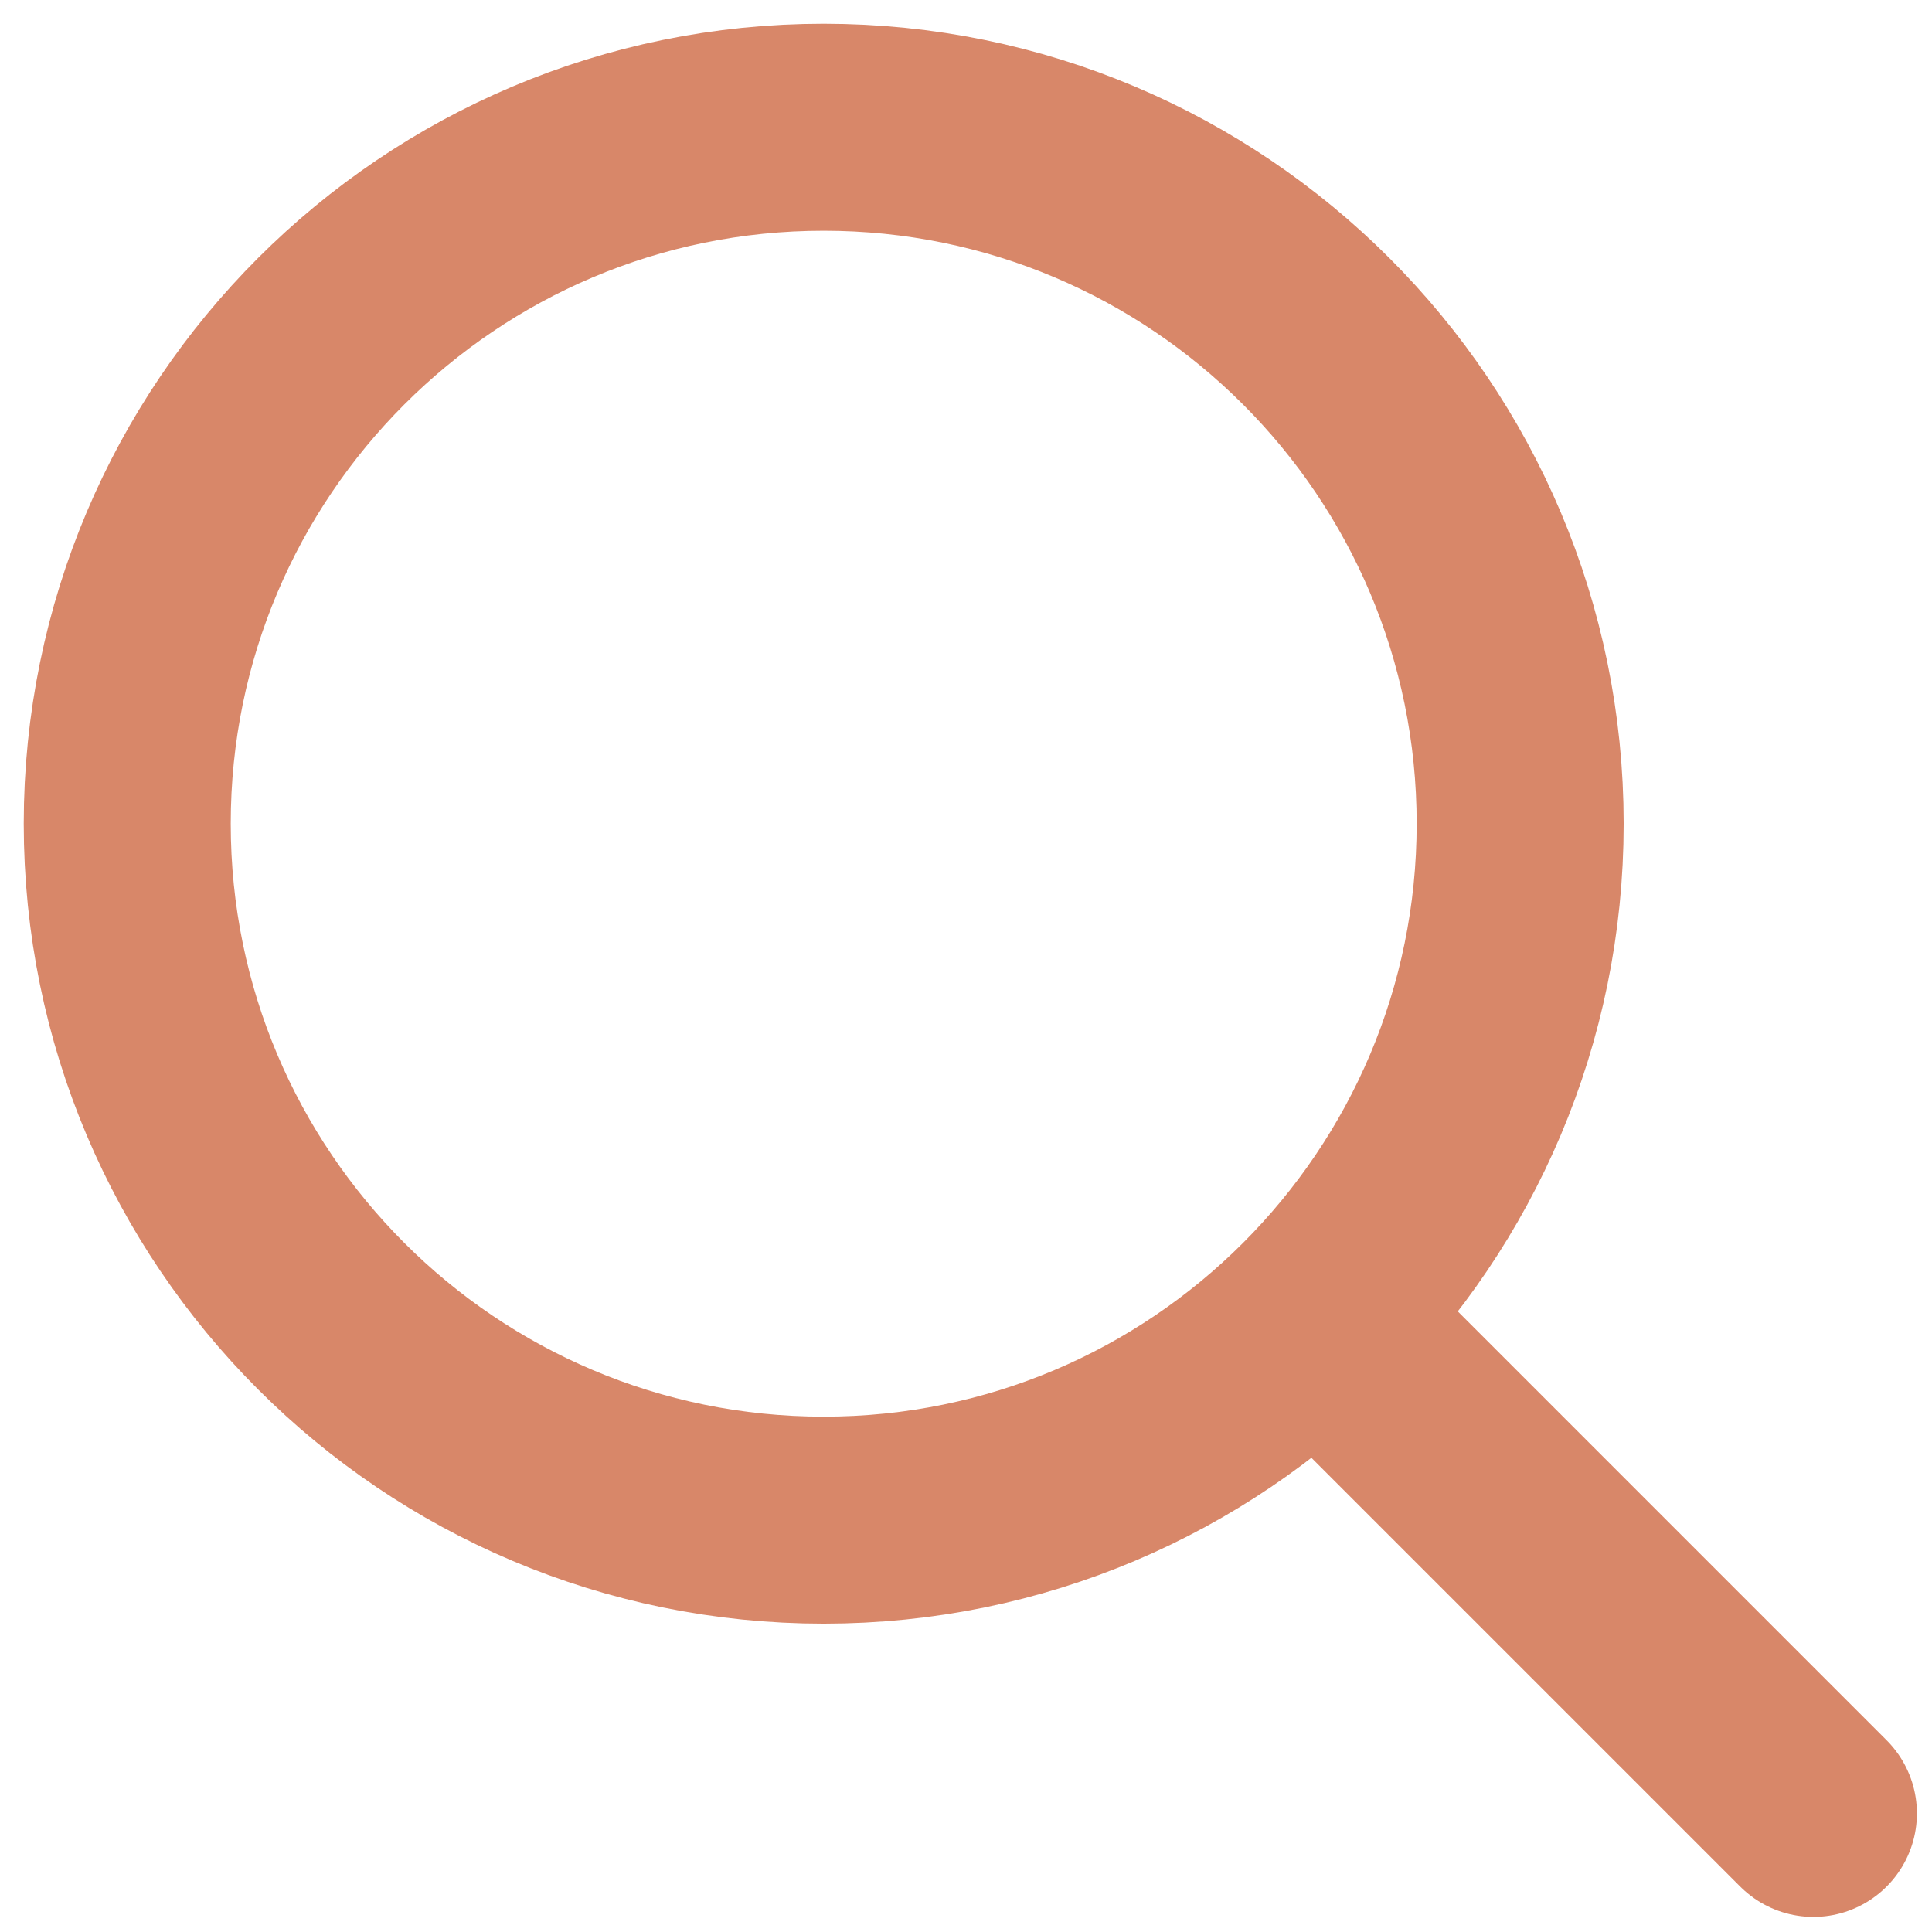
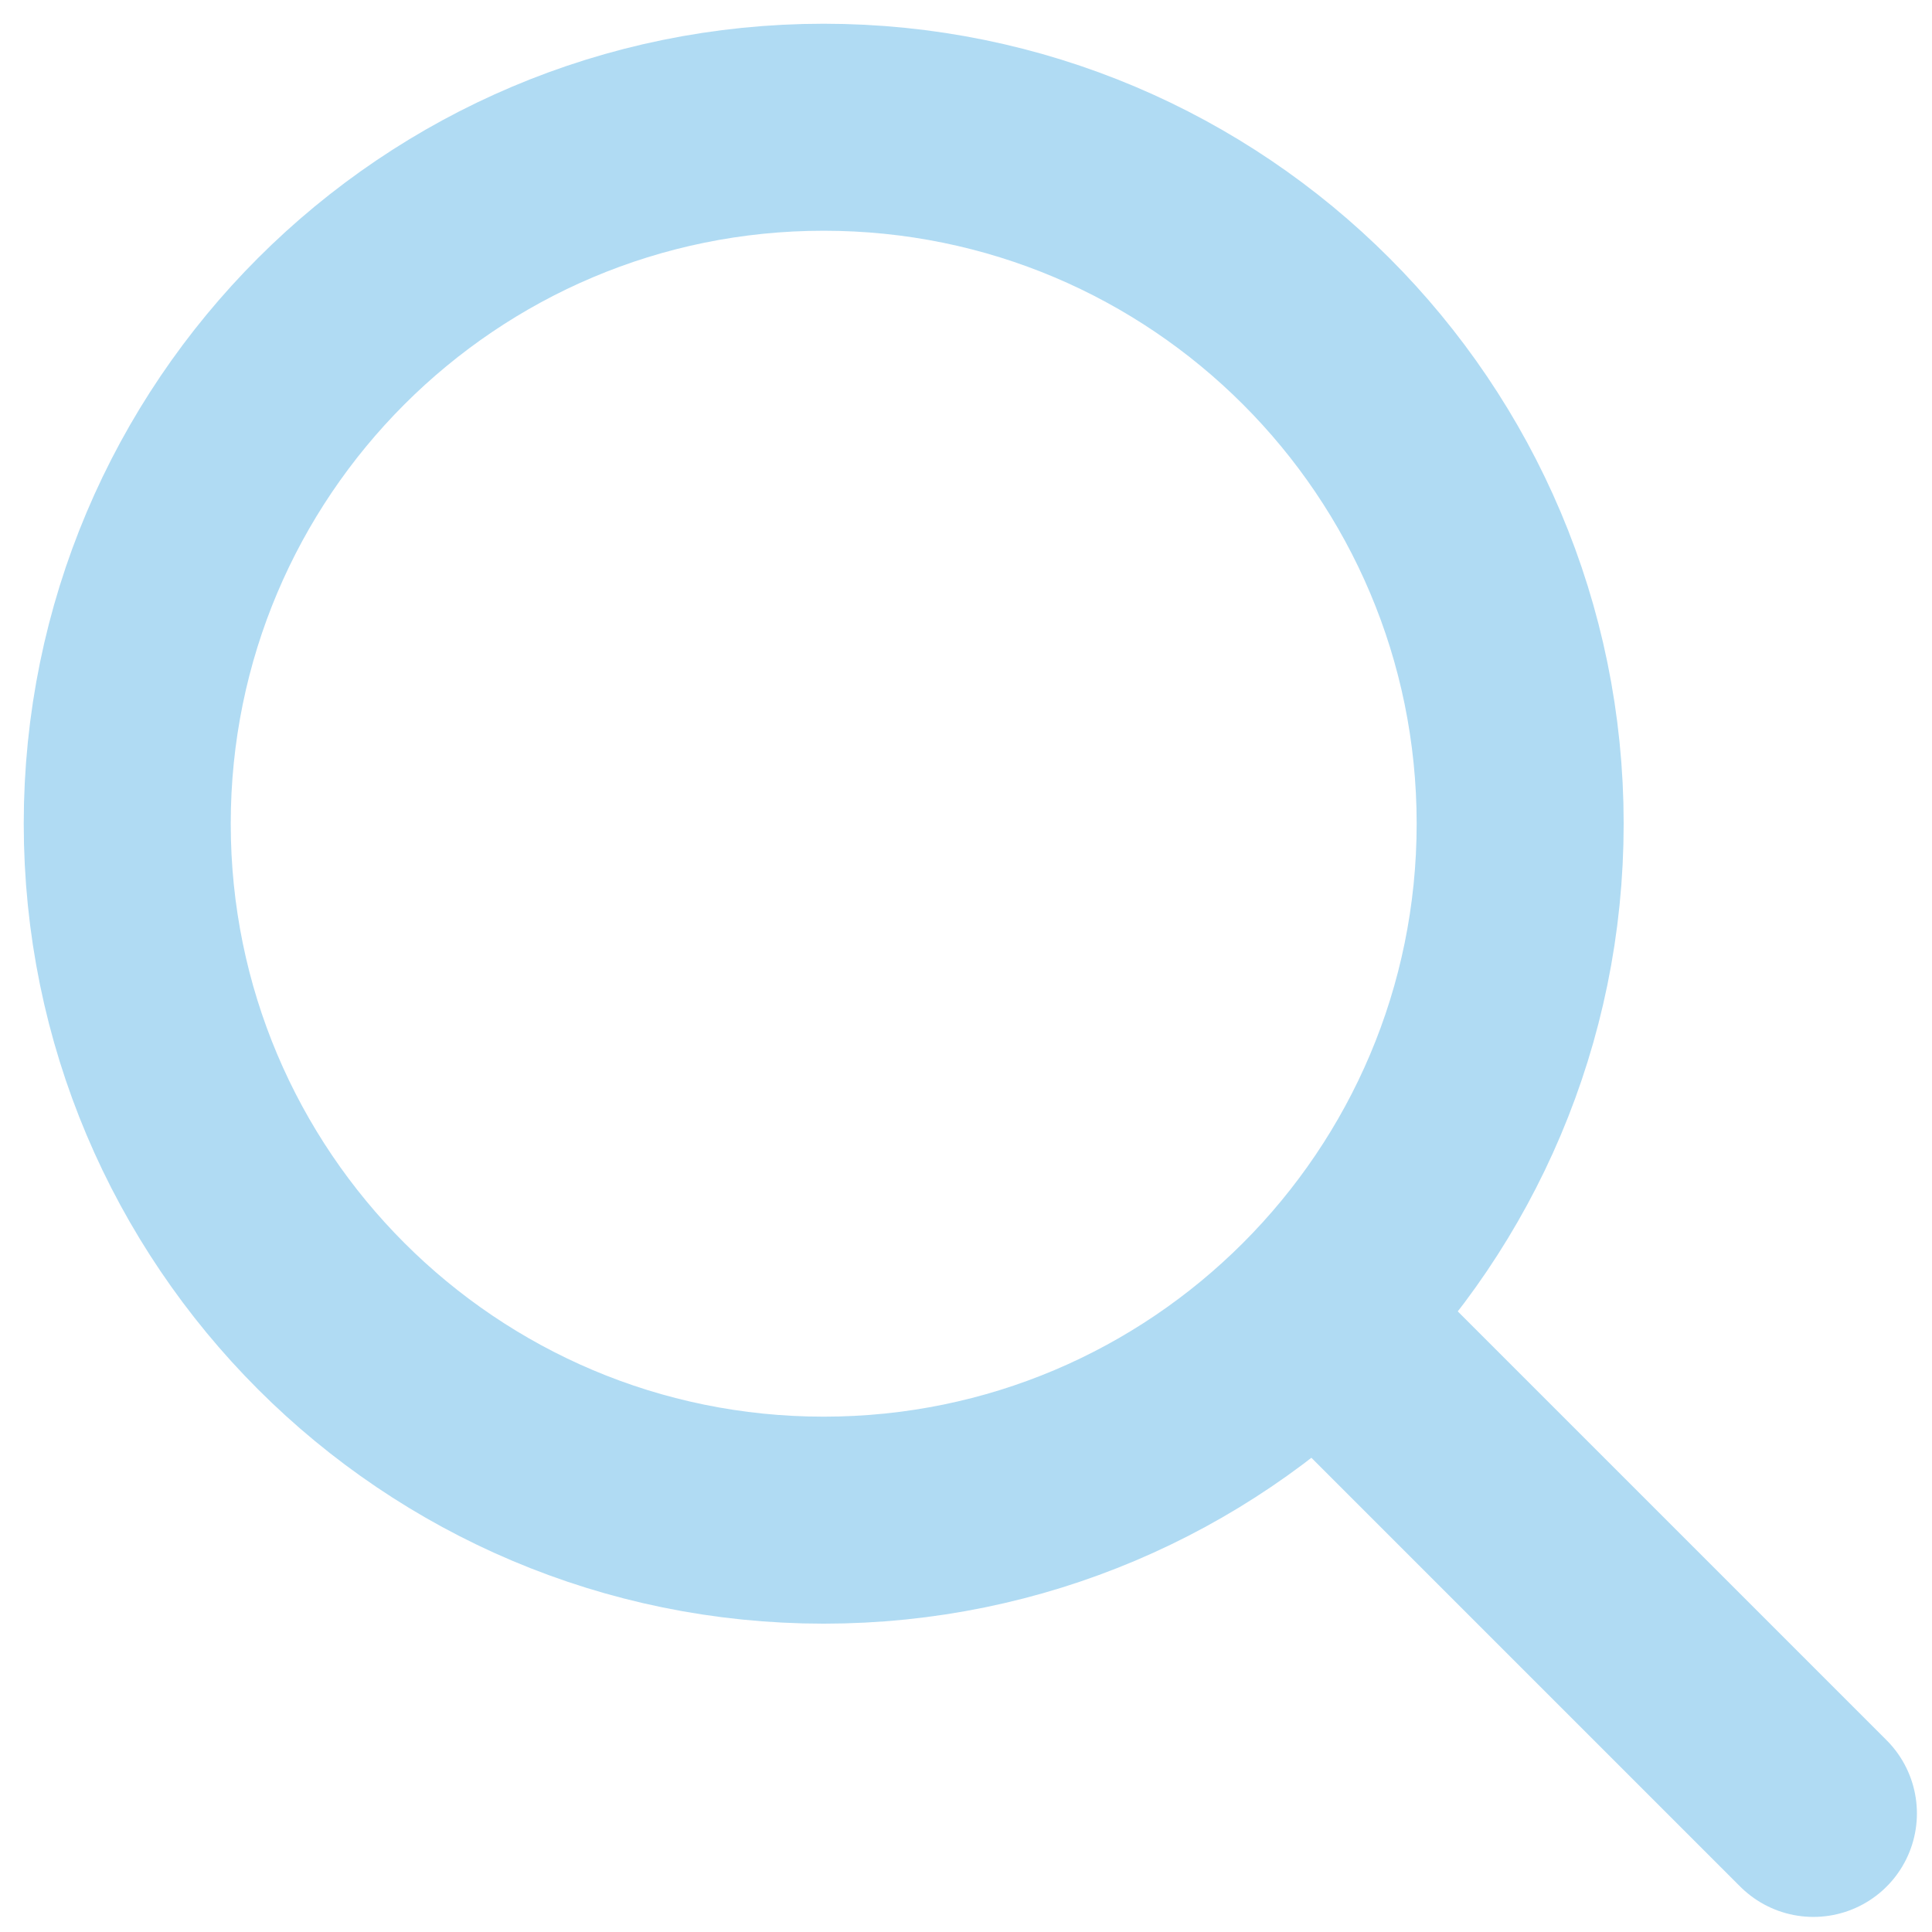
<svg xmlns="http://www.w3.org/2000/svg" width="42" height="42" viewBox="0 0 42 42" fill="none">
-   <path d="M29.859 29.859L39.422 39.422" stroke="#D88769" stroke-width="4.5" stroke-linecap="round" stroke-linejoin="round" />
-   <path d="M17.906 33.047C26.268 33.047 33.047 26.268 33.047 17.906C33.047 9.544 26.268 2.766 17.906 2.766C9.544 2.766 2.766 9.544 2.766 17.906C2.766 26.268 9.544 33.047 17.906 33.047Z" stroke="#D88769" stroke-width="4.5" stroke-linecap="round" stroke-linejoin="round" />
+   <path d="M29.859 29.859L39.422 39.422" stroke="#B0DBF3" stroke-width="4.5" stroke-linecap="round" stroke-linejoin="round" />
+   <path d="M17.906 33.047C26.268 33.047 33.047 26.268 33.047 17.906C33.047 9.544 26.268 2.766 17.906 2.766C9.544 2.766 2.766 9.544 2.766 17.906C2.766 26.268 9.544 33.047 17.906 33.047Z" stroke="#B0DBF3" stroke-width="4.5" stroke-linecap="round" stroke-linejoin="round" />
</svg>
